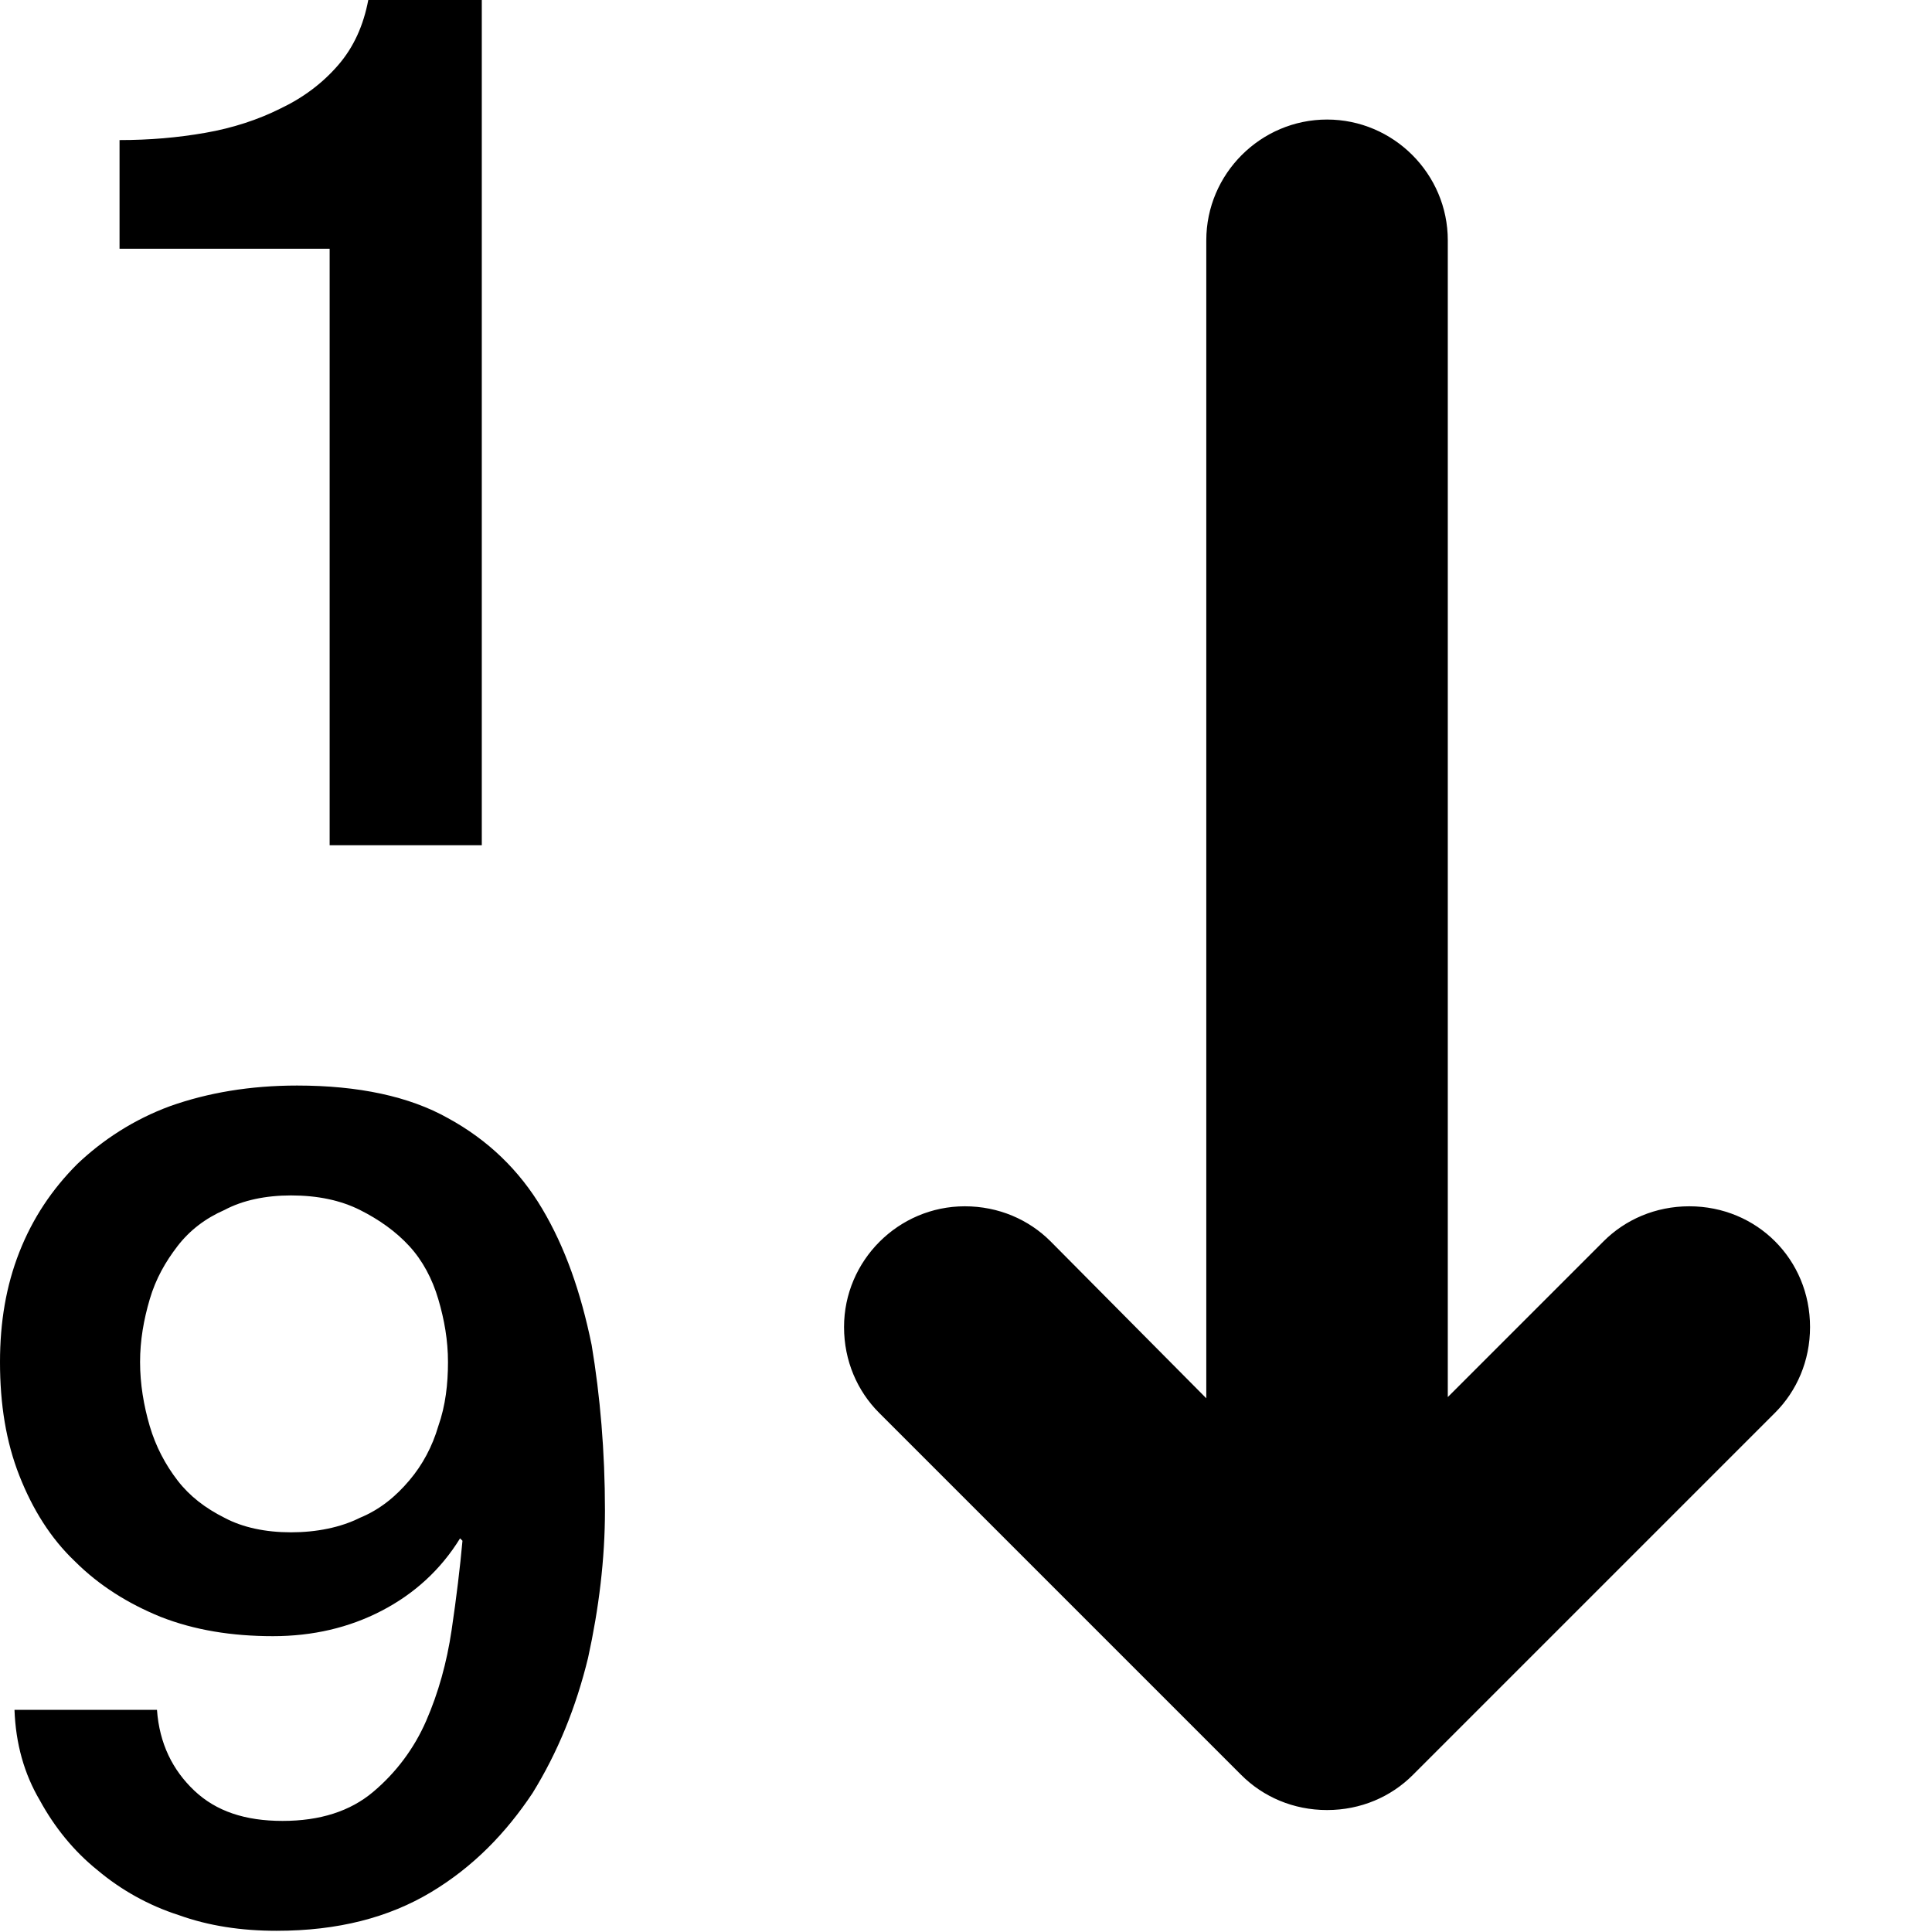
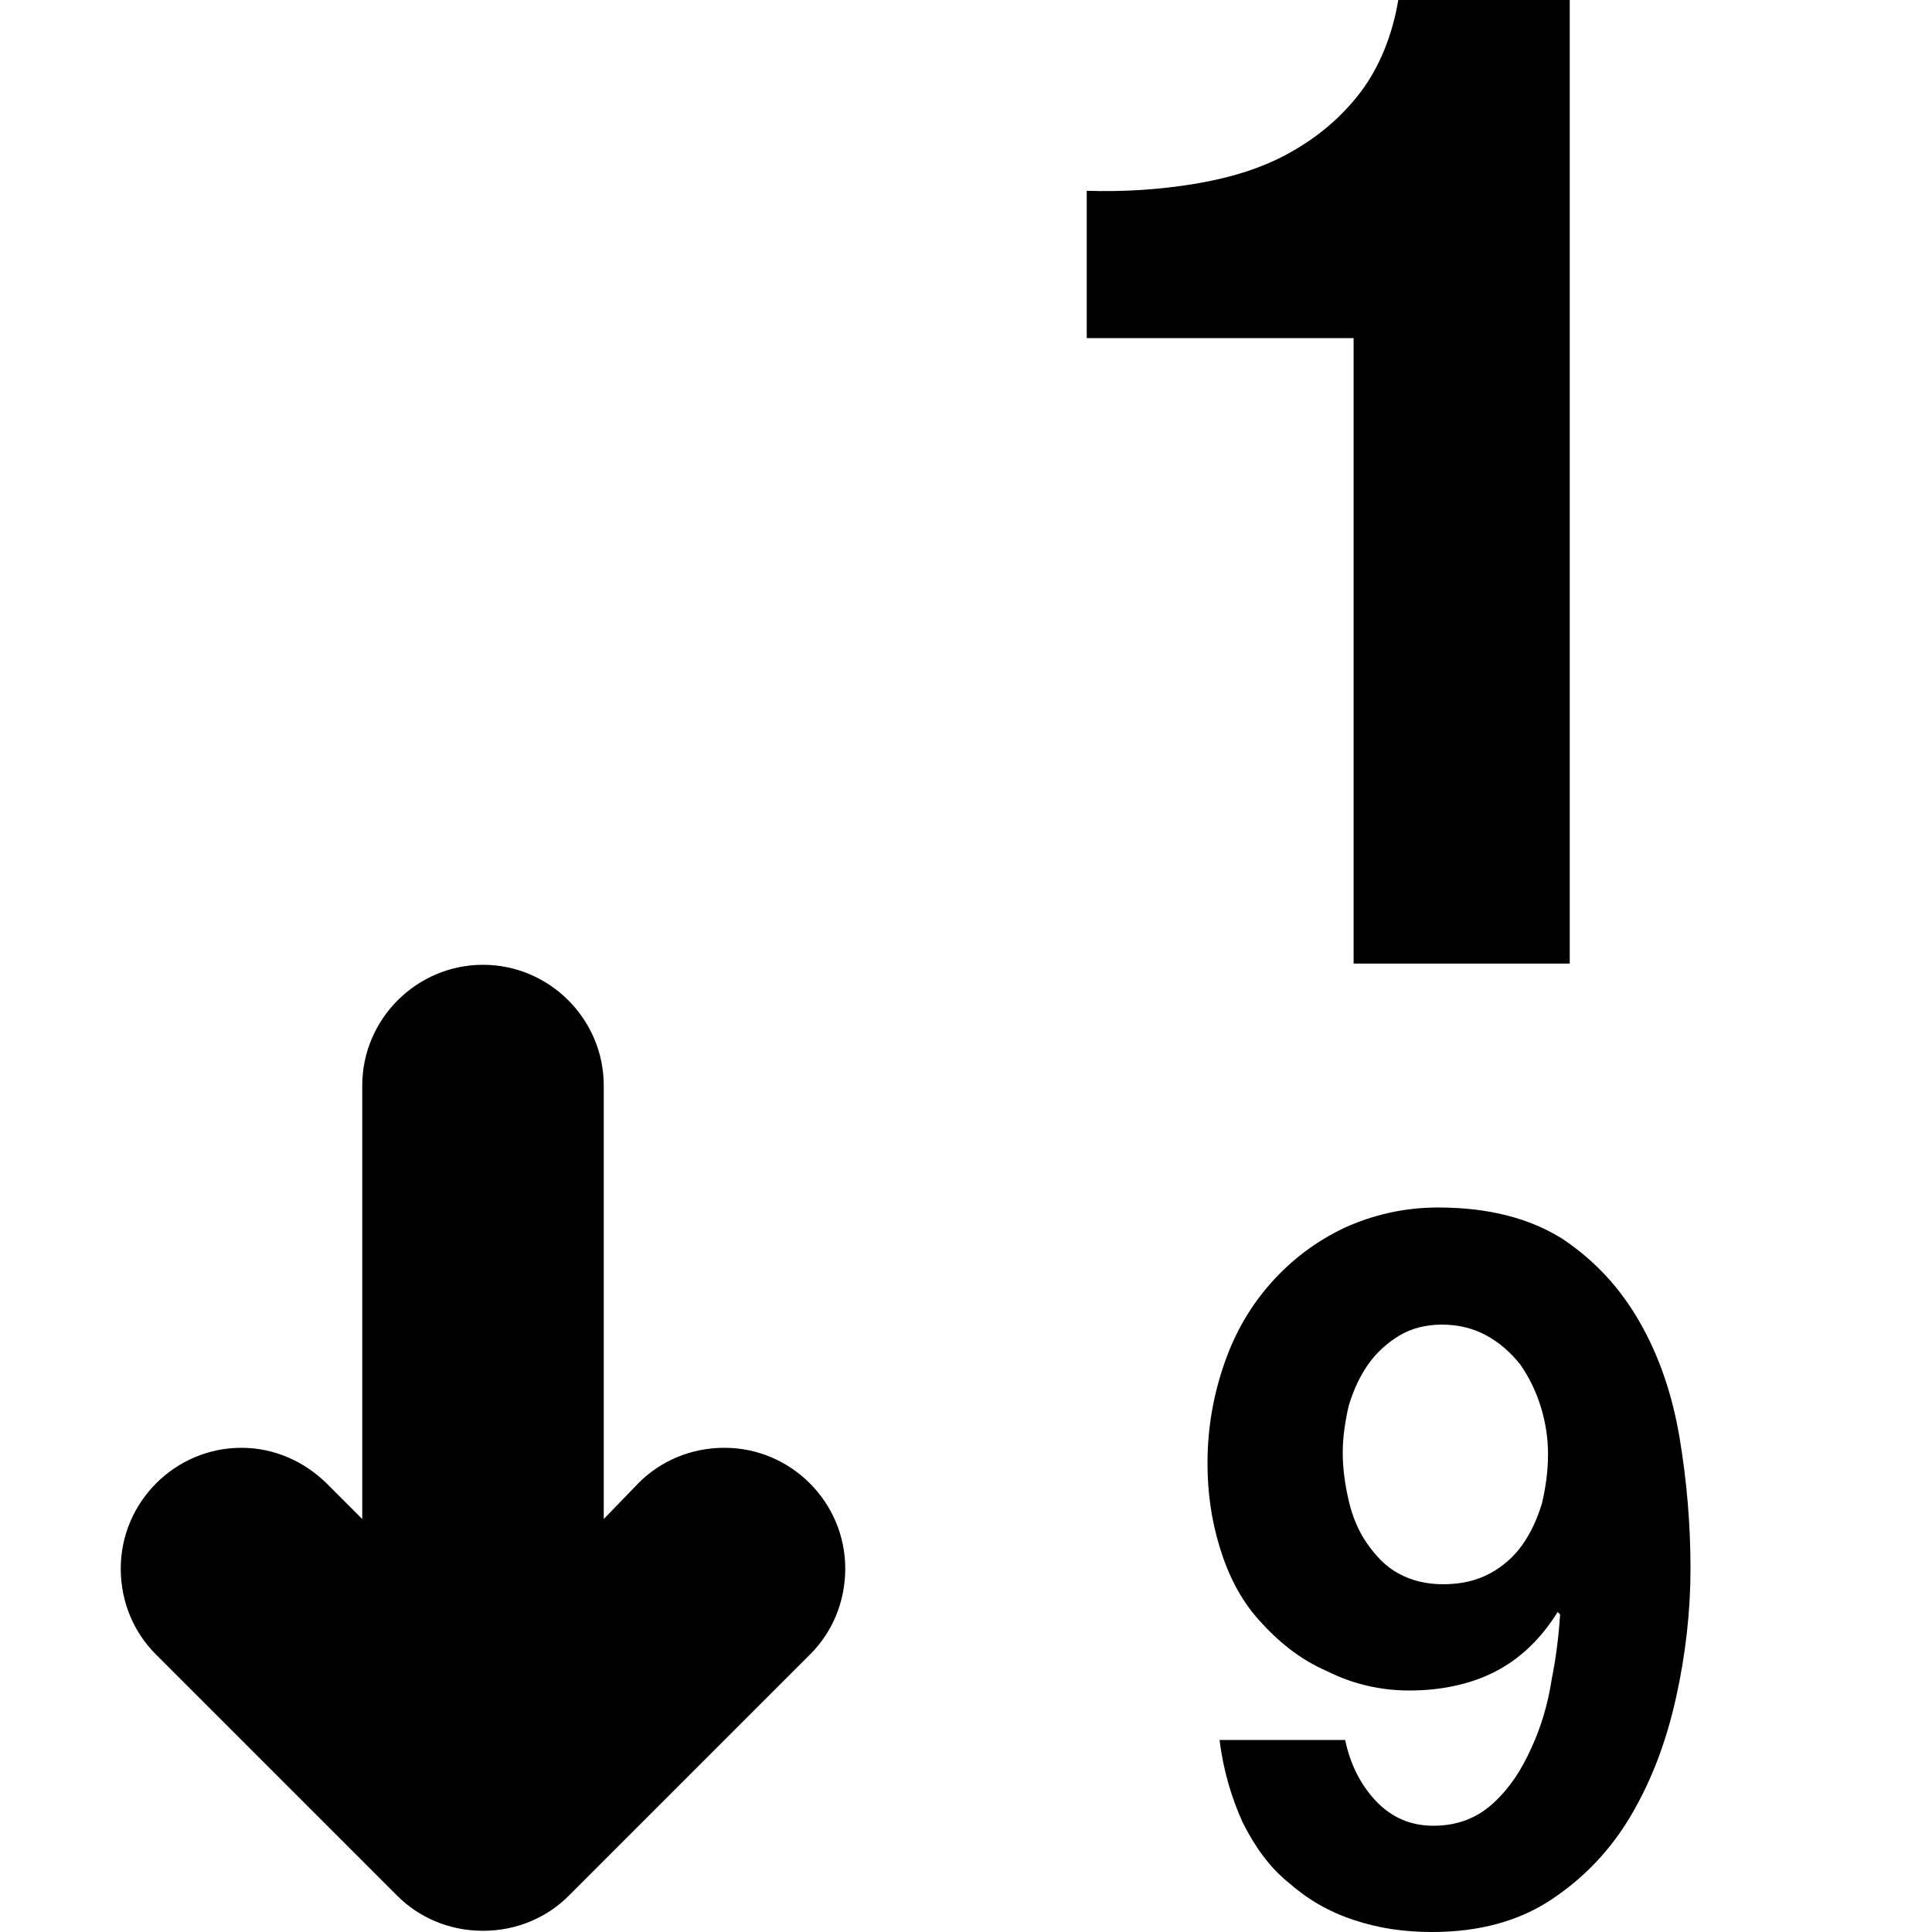
<svg xmlns="http://www.w3.org/2000/svg" version="1.1" id="Layer_1" x="0px" y="0px" viewBox="0 0 16 16" enable-background="new 0 0 16 16" xml:space="preserve">
  <g id="sort_numerical_1_">
    <g>
-       <path d="M2.73,7h1.26V0H3.05C3.01,0.21,2.93,0.39,2.8,0.54C2.67,0.69,2.51,0.81,2.32,0.9C2.14,0.99,1.93,1.06,1.7,1.1    C1.47,1.14,1.24,1.16,0.99,1.16v0.9h1.74V7z M4.49,10.01C4.3,9.69,4.04,9.44,3.71,9.26C3.39,9.08,2.97,8.99,2.46,8.99    c-0.39,0-0.74,0.06-1.05,0.17c-0.3,0.11-0.56,0.28-0.77,0.48c-0.21,0.21-0.37,0.45-0.48,0.73C0.05,10.65,0,10.95,0,11.28    c0,0.35,0.05,0.66,0.16,0.94s0.26,0.52,0.46,0.71c0.2,0.2,0.44,0.35,0.71,0.46c0.28,0.11,0.59,0.16,0.93,0.16    c0.33,0,0.63-0.07,0.9-0.21s0.49-0.34,0.65-0.6l0.02,0.02c-0.02,0.22-0.05,0.47-0.09,0.74c-0.04,0.27-0.11,0.52-0.21,0.75    s-0.25,0.43-0.44,0.59s-0.44,0.24-0.75,0.24S1.79,15,1.61,14.83s-0.29-0.39-0.31-0.67H0.12c0.01,0.28,0.08,0.53,0.21,0.75    c0.12,0.22,0.28,0.42,0.48,0.58c0.19,0.16,0.42,0.29,0.67,0.37c0.25,0.09,0.52,0.13,0.81,0.13c0.51,0,0.93-0.11,1.28-0.32    s0.62-0.49,0.84-0.82c0.21-0.34,0.36-0.71,0.46-1.12c0.09-0.41,0.14-0.82,0.14-1.22c0-0.49-0.04-0.95-0.11-1.37    C4.81,10.7,4.68,10.33,4.49,10.01z M3.63,11.81c-0.05,0.17-0.13,0.32-0.24,0.45s-0.24,0.24-0.41,0.31    c-0.16,0.08-0.36,0.12-0.57,0.12c-0.21,0-0.4-0.04-0.55-0.12c-0.16-0.08-0.29-0.18-0.39-0.31s-0.18-0.28-0.23-0.45    c-0.05-0.17-0.08-0.35-0.08-0.53c0-0.18,0.03-0.35,0.08-0.52c0.05-0.17,0.13-0.31,0.23-0.44c0.1-0.13,0.23-0.23,0.39-0.3    C2.01,9.94,2.2,9.9,2.41,9.9c0.22,0,0.41,0.04,0.57,0.12c0.16,0.08,0.3,0.18,0.41,0.3c0.11,0.12,0.19,0.27,0.24,0.44    c0.05,0.17,0.08,0.34,0.08,0.52C3.71,11.46,3.69,11.64,3.63,11.81z M13.99,9.99c-0.28,0-0.53,0.11-0.71,0.29l-1.29,1.29V1.99    c0-0.55-0.45-1-1-1s-1,0.45-1,1v9.59l-1.29-1.3C8.52,10.1,8.27,9.99,7.99,9.99c-0.55,0-1,0.45-1,1c0,0.28,0.11,0.53,0.29,0.71l3,3    c0.18,0.18,0.43,0.29,0.71,0.29s0.53-0.11,0.71-0.29l3-3c0.18-0.18,0.29-0.43,0.29-0.71C14.99,10.43,14.55,9.99,13.99,9.99z" />
+       <path fill-rule="evenodd" clip-rule="evenodd" d="M6,11.99c-0.28,0-0.53,0.11-0.71,0.29L5,12.58V8.99c0-0.55-0.45-1-1-1    c-0.55,0-1,0.45-1,1v3.59l-0.29-0.29C2.53,12.11,2.28,11.99,2,11.99c-0.55,0-1,0.45-1,1c0,0.28,0.11,0.53,0.29,0.71l0,0l2,2l0,0    c0.18,0.18,0.43,0.29,0.71,0.29c0.28,0,0.53-0.11,0.71-0.29l2-2C6.89,13.52,7,13.27,7,12.99C7,12.44,6.55,11.99,6,11.99z     M13.91,11.91c-0.06-0.36-0.17-0.68-0.33-0.96c-0.16-0.28-0.37-0.51-0.64-0.69C12.67,10.09,12.33,10,11.91,10    c-0.28,0-0.54,0.06-0.78,0.17c-0.23,0.11-0.43,0.26-0.6,0.45c-0.17,0.19-0.3,0.41-0.39,0.67c-0.09,0.26-0.14,0.53-0.14,0.83    c0,0.23,0.03,0.46,0.1,0.69c0.07,0.23,0.17,0.43,0.32,0.6c0.16,0.18,0.34,0.33,0.57,0.43c0.22,0.11,0.45,0.16,0.68,0.16    c0.26,0,0.5-0.05,0.7-0.15s0.38-0.26,0.53-0.5l0.02,0.02c-0.01,0.16-0.03,0.34-0.07,0.54c-0.03,0.2-0.09,0.4-0.17,0.57    c-0.08,0.18-0.18,0.33-0.31,0.45c-0.13,0.12-0.29,0.19-0.5,0.19c-0.19,0-0.35-0.07-0.48-0.21c-0.13-0.14-0.21-0.31-0.25-0.5H10.1    c0.03,0.25,0.1,0.48,0.19,0.68c0.1,0.2,0.22,0.37,0.38,0.5c0.16,0.14,0.33,0.24,0.54,0.31s0.42,0.1,0.65,0.1    c0.39,0,0.72-0.09,0.99-0.27c0.27-0.18,0.49-0.41,0.66-0.7c0.17-0.29,0.29-0.61,0.37-0.97c0.08-0.36,0.12-0.72,0.12-1.07    C14,12.63,13.97,12.27,13.91,11.91z M12.77,12.45c-0.04,0.13-0.09,0.24-0.16,0.34c-0.07,0.1-0.16,0.18-0.27,0.24    c-0.11,0.06-0.24,0.09-0.39,0.09c-0.14,0-0.26-0.03-0.37-0.09c-0.11-0.06-0.19-0.15-0.26-0.25c-0.07-0.1-0.12-0.22-0.15-0.35    c-0.03-0.13-0.05-0.26-0.05-0.4c0-0.13,0.02-0.26,0.05-0.39c0.04-0.13,0.09-0.24,0.16-0.34c0.07-0.1,0.16-0.18,0.26-0.24    c0.1-0.06,0.22-0.09,0.35-0.09c0.14,0,0.26,0.03,0.37,0.09c0.11,0.06,0.2,0.14,0.28,0.24c0.07,0.1,0.13,0.22,0.17,0.35    c0.04,0.13,0.06,0.26,0.06,0.39C12.82,12.19,12.8,12.32,12.77,12.45z M11.21,7.98H13V0h-1.42c-0.05,0.3-0.16,0.56-0.31,0.76    c-0.16,0.21-0.35,0.37-0.58,0.5c-0.23,0.13-0.49,0.21-0.78,0.26C9.61,1.57,9.31,1.59,9,1.58V2.8h2.21V7.98z" />
    </g>
  </g>
</svg>
